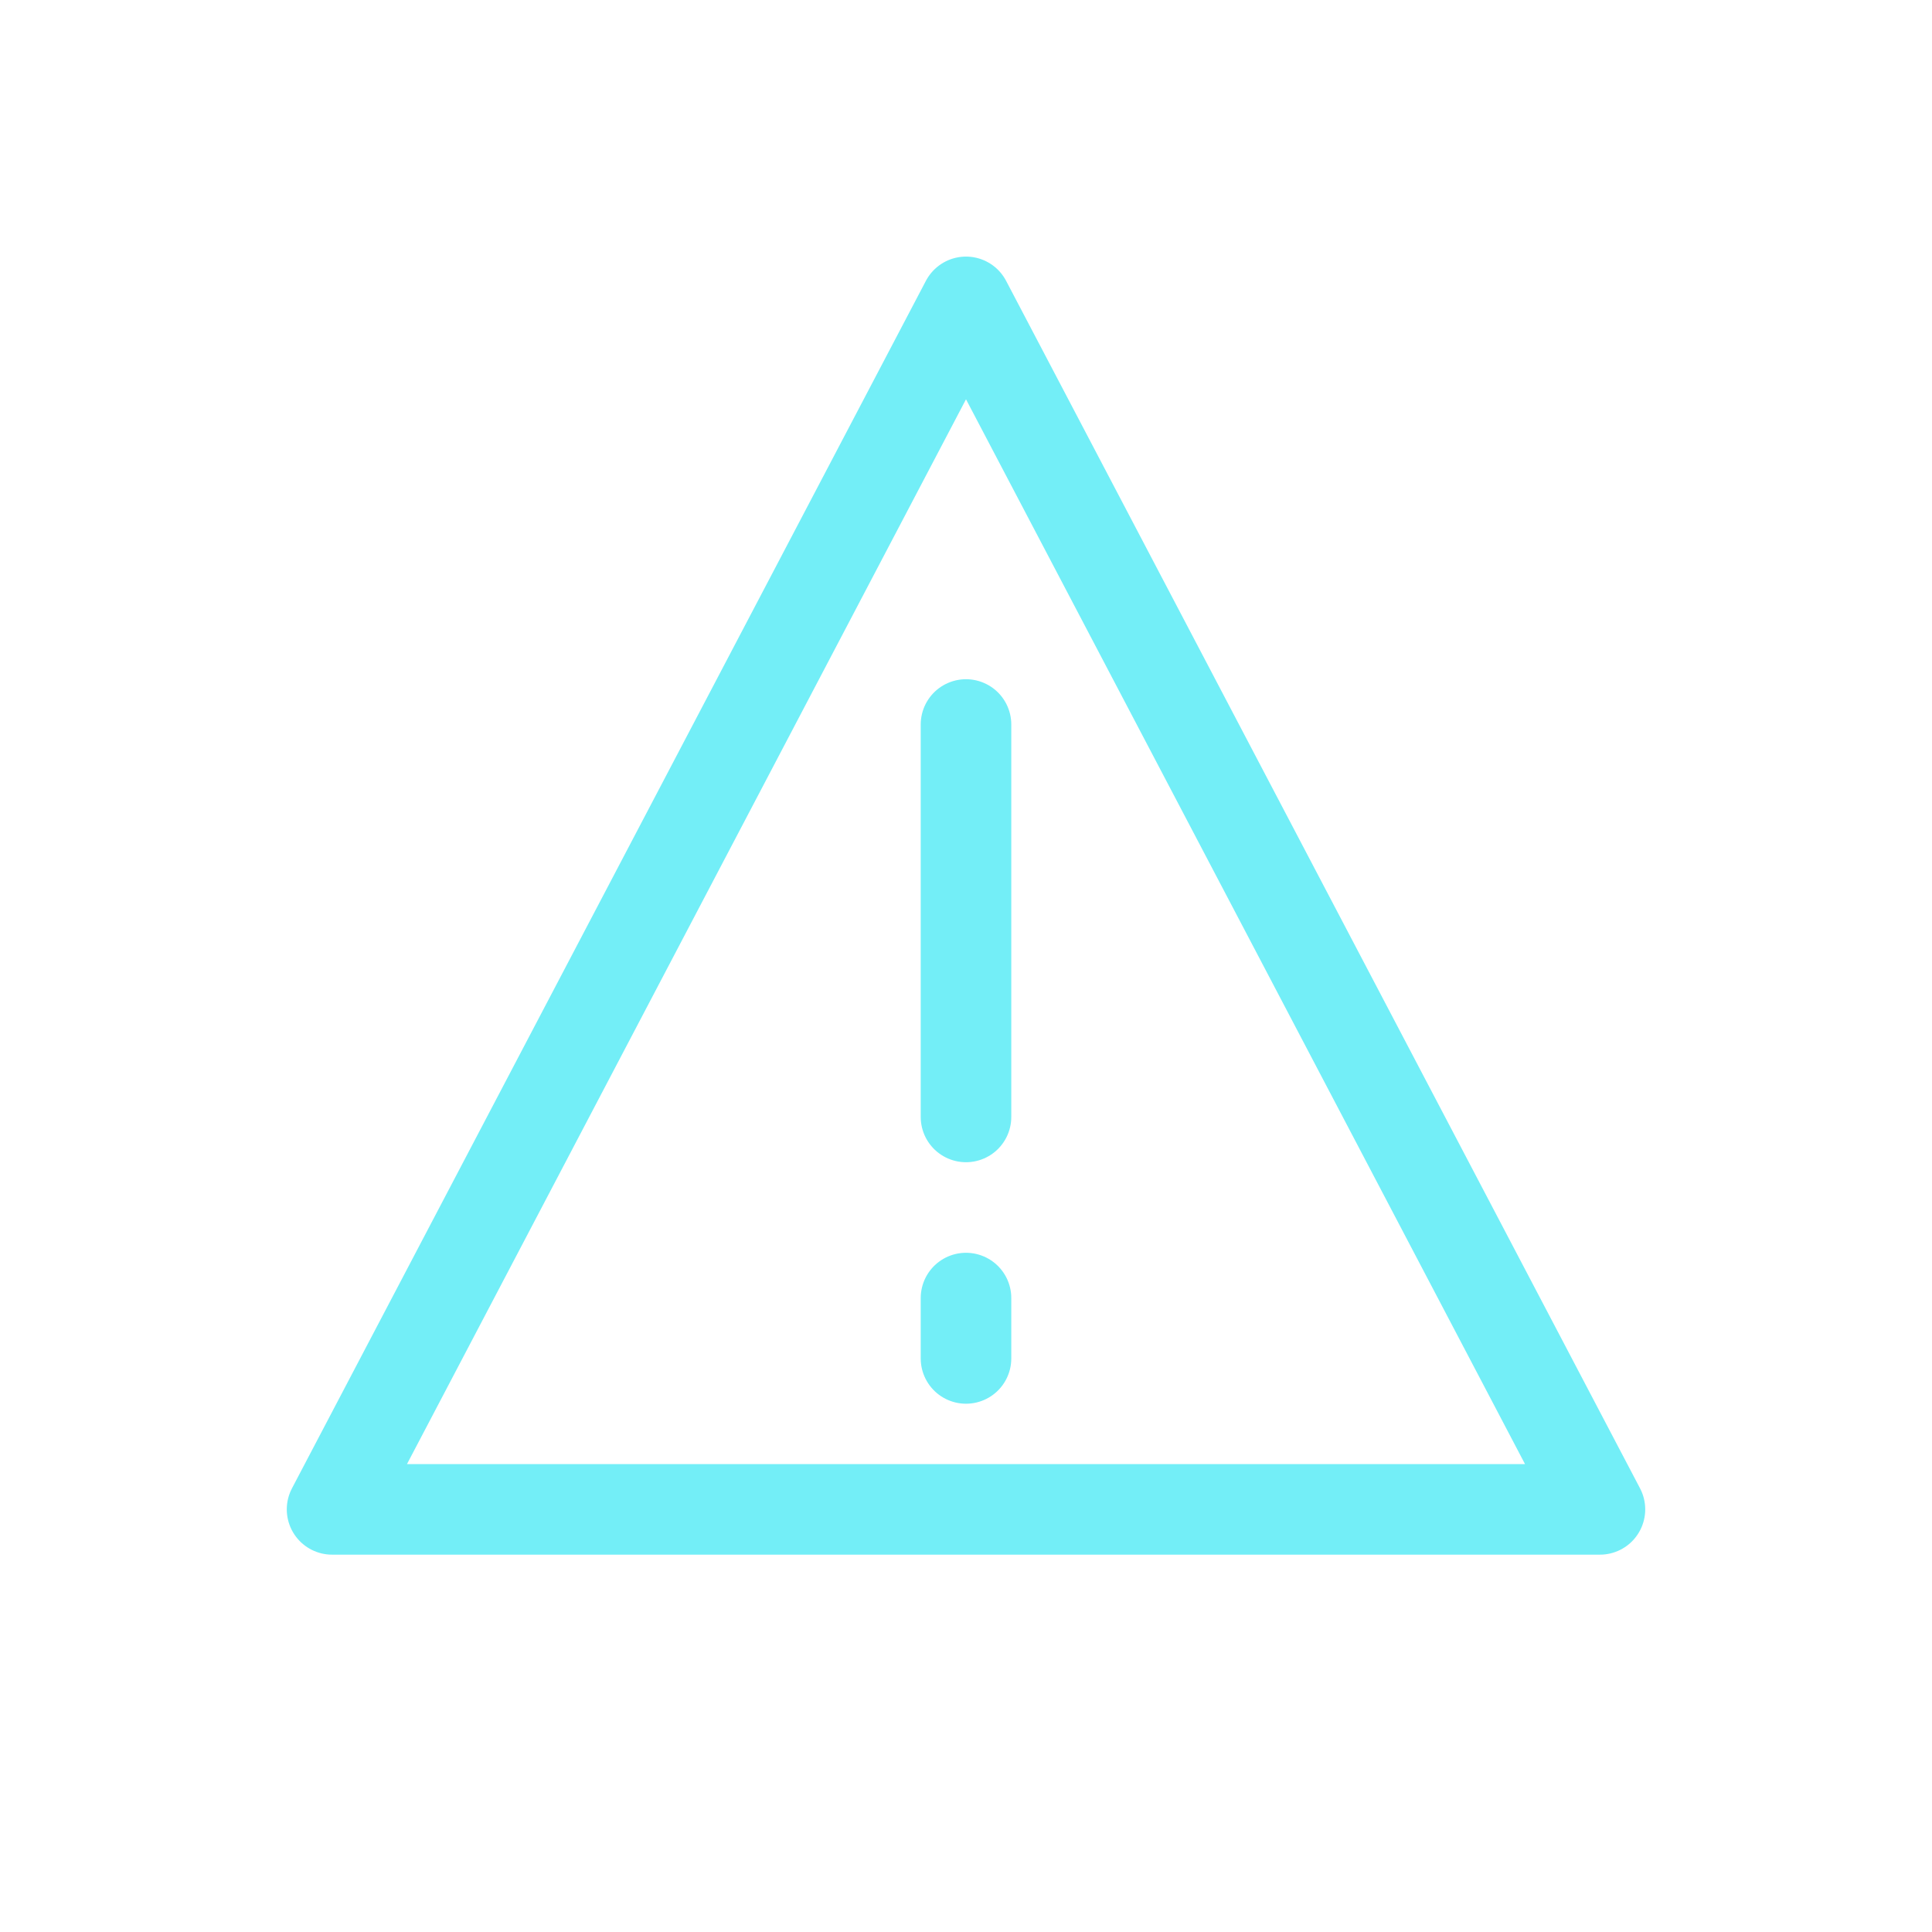
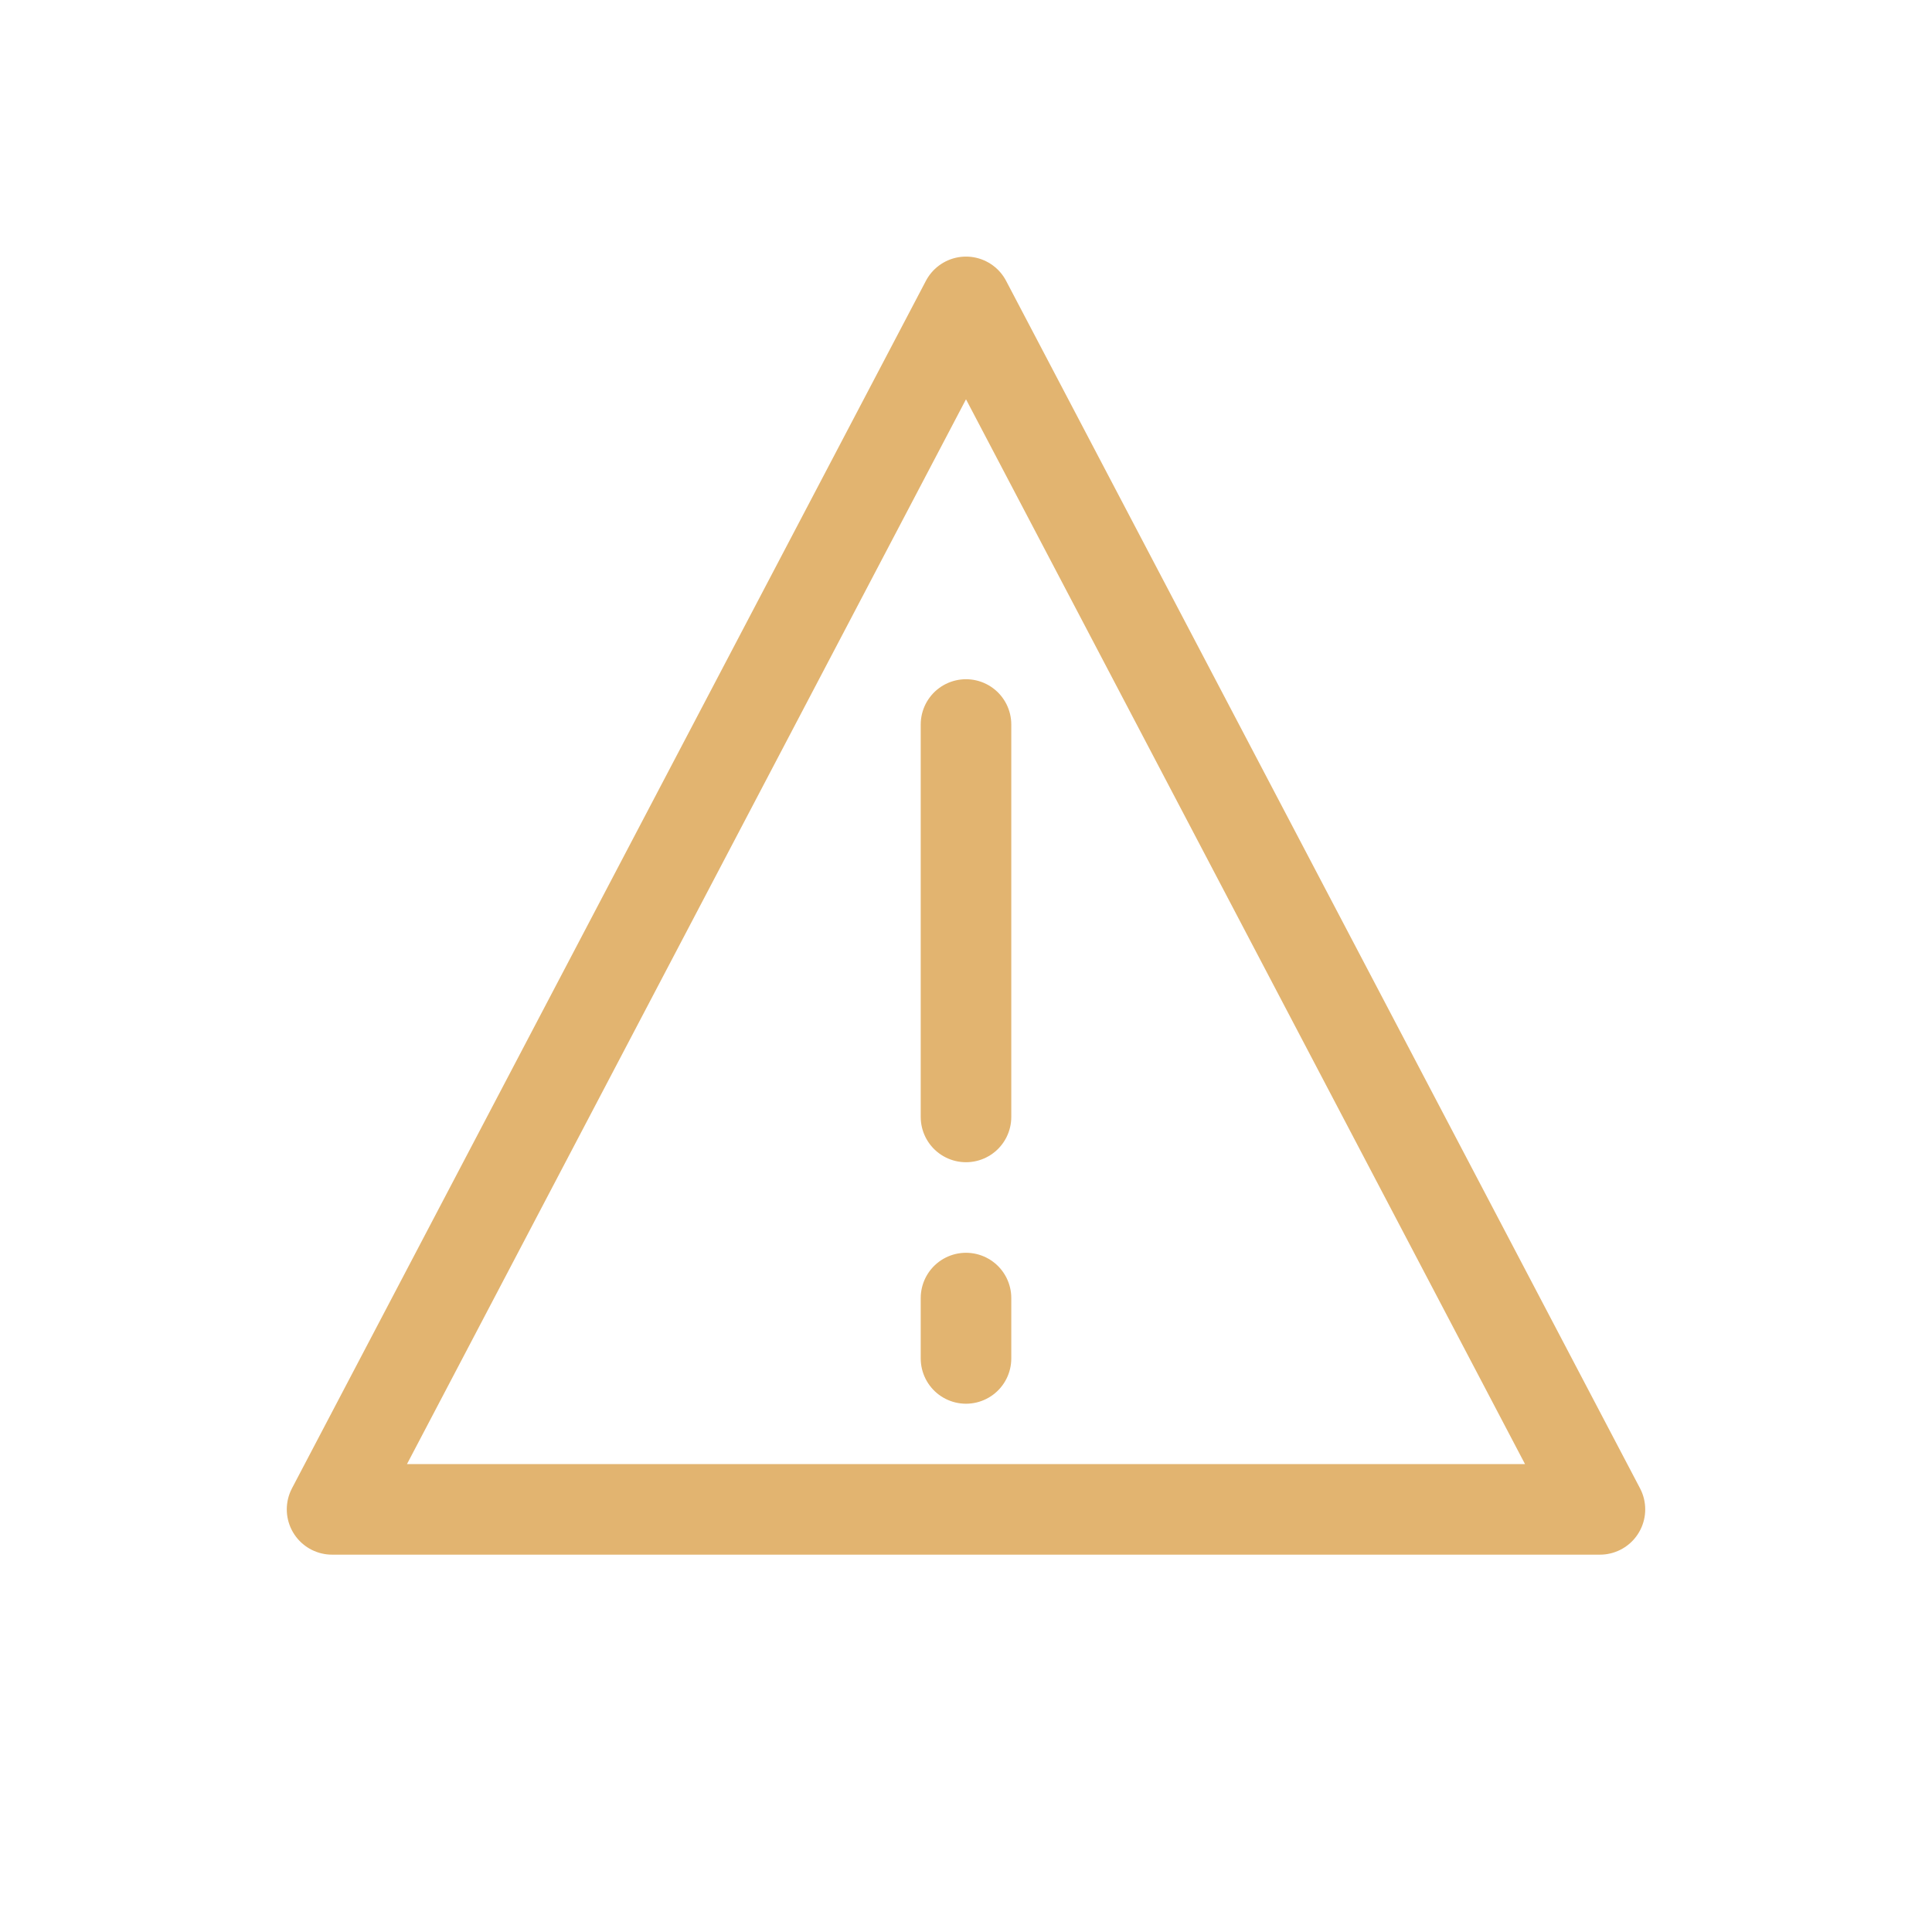
<svg xmlns="http://www.w3.org/2000/svg" width="20" height="20" viewBox="0 0 64 64">
-   <g fill="none" stroke="#73EEF7" stroke-width="3" stroke-linecap="round" stroke-linejoin="round">
+   <g fill="none" stroke="#E2B470" stroke-width="3" stroke-linecap="round" stroke-linejoin="round">
    <path d="M32 10l21 40H11z" />
    <path d="M32 24v13M32 43v2" />
  </g>
</svg>
